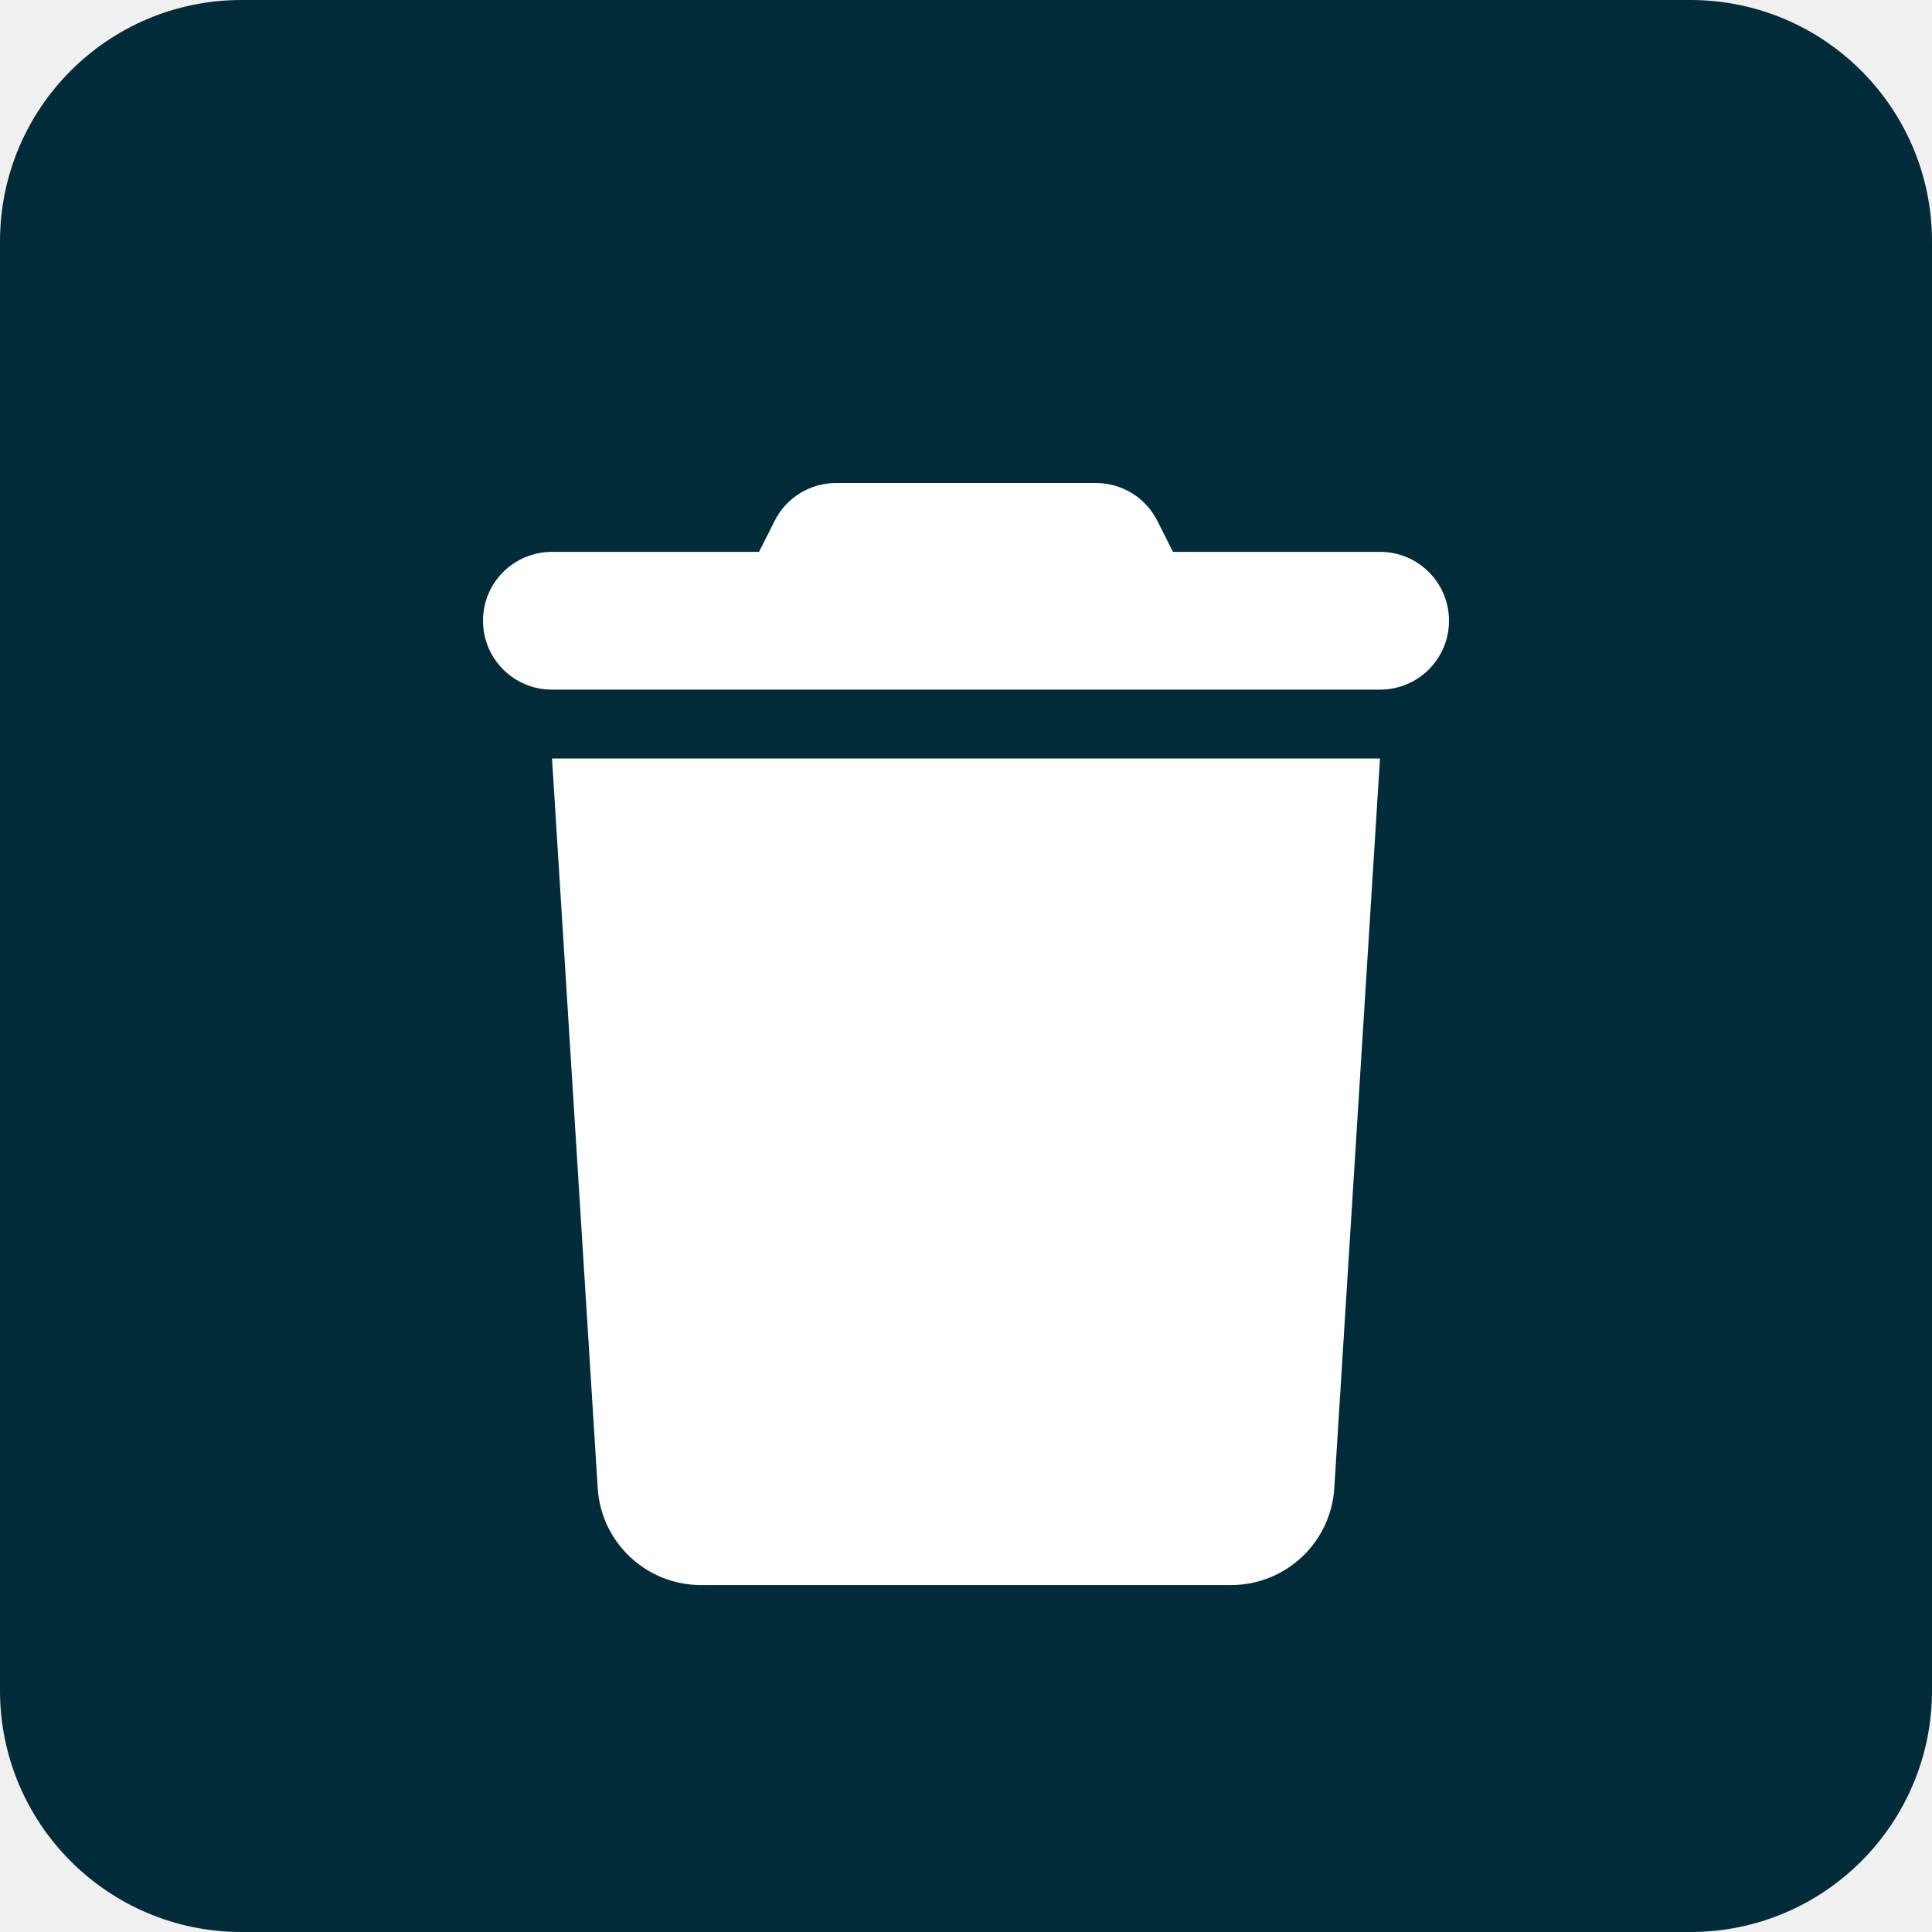
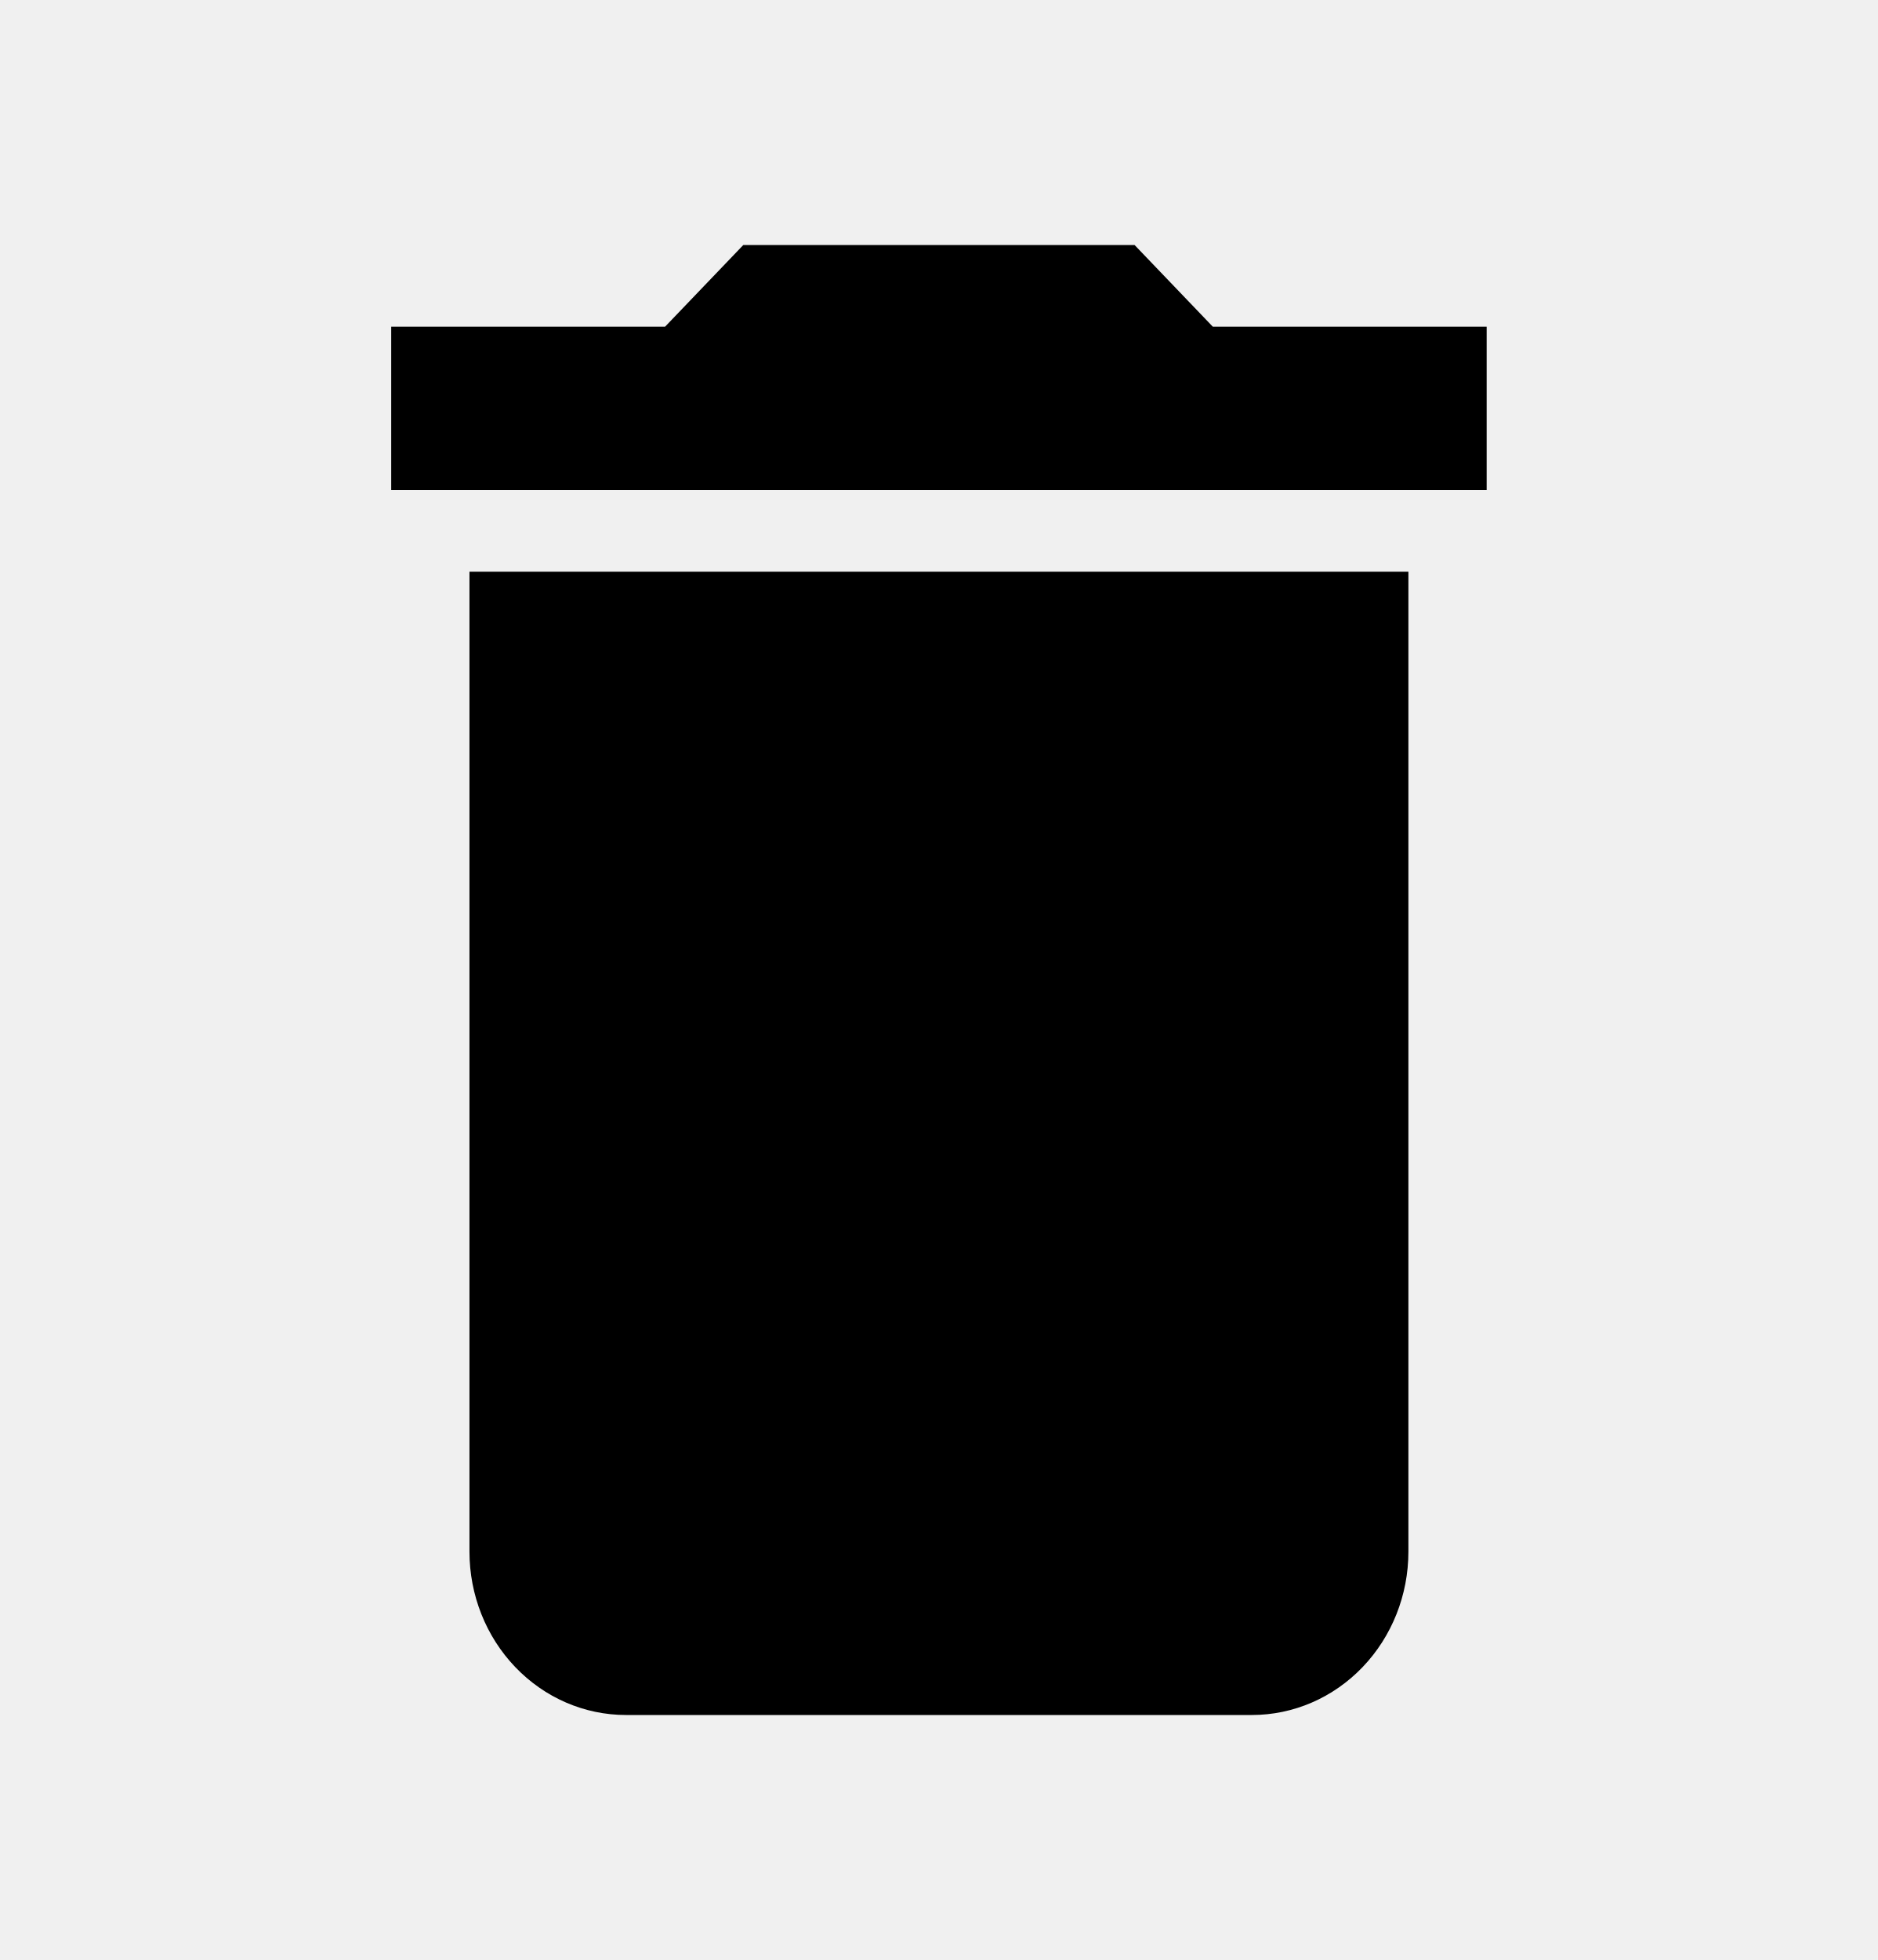
- <svg xmlns="http://www.w3.org/2000/svg" width="40" height="40" viewBox="0 0 40 40" fill="none">
-   <rect width="40" height="40" rx="5" fill="#022B3A" />
-   <path d="M16.036 10.789L15.714 11.426H11.429C10.638 11.426 10 12.063 10 12.852C10 13.641 10.638 14.278 11.429 14.278H28.571C29.362 14.278 30 13.641 30 12.852C30 12.063 29.362 11.426 28.571 11.426H24.286L23.964 10.789C23.723 10.303 23.228 10 22.688 10H17.312C16.772 10 16.277 10.303 16.036 10.789ZM28.571 15.704H11.429L12.375 30.811C12.446 31.939 13.384 32.817 14.513 32.817H25.487C26.616 32.817 27.554 31.939 27.625 30.811L28.571 15.704Z" fill="white" />
+ <svg xmlns="http://www.w3.org/2000/svg" width="46" height="48" viewBox="0 0 46 48" fill="none">
+   <path d="M36.417 8H29.708L27.792 6H18.208L16.292 8H9.583V12H36.417M11.5 38C11.5 39.061 11.904 40.078 12.623 40.828C13.342 41.579 14.317 42 15.333 42H30.667C31.683 42 32.658 41.579 33.377 40.828C34.096 40.078 34.5 39.061 34.5 38V14H11.5V38Z" fill="black" />
</svg>
